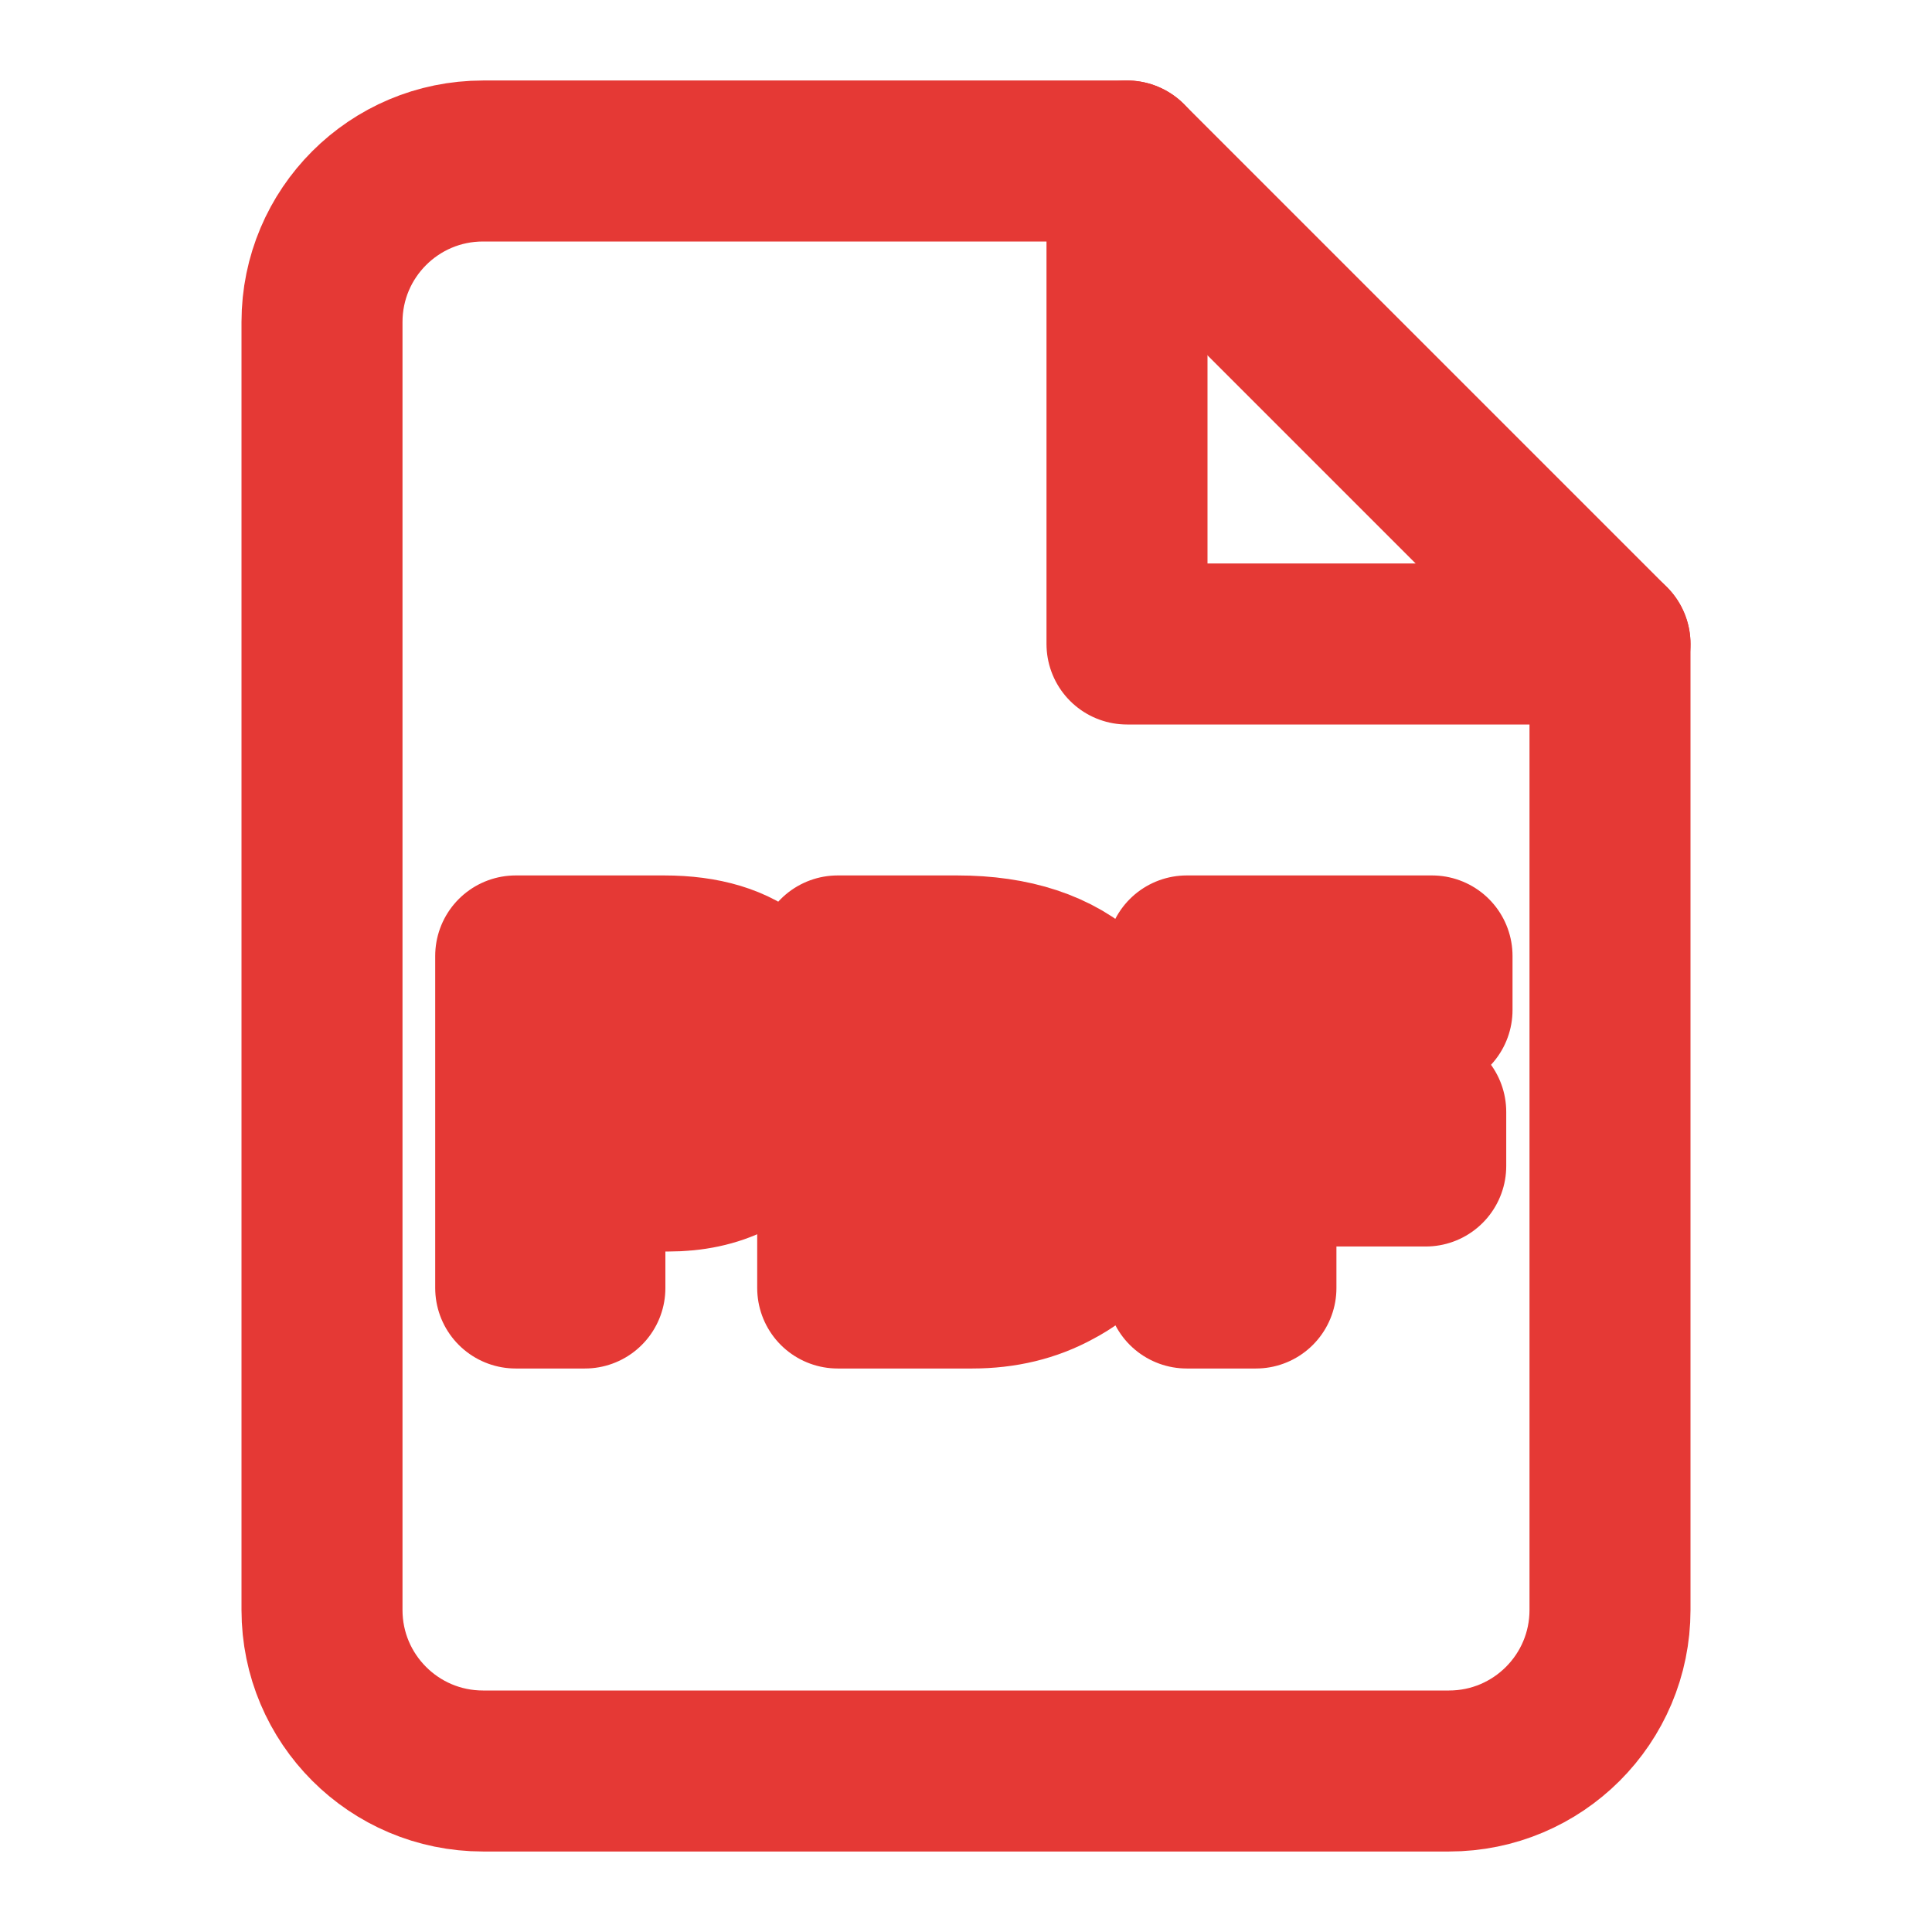
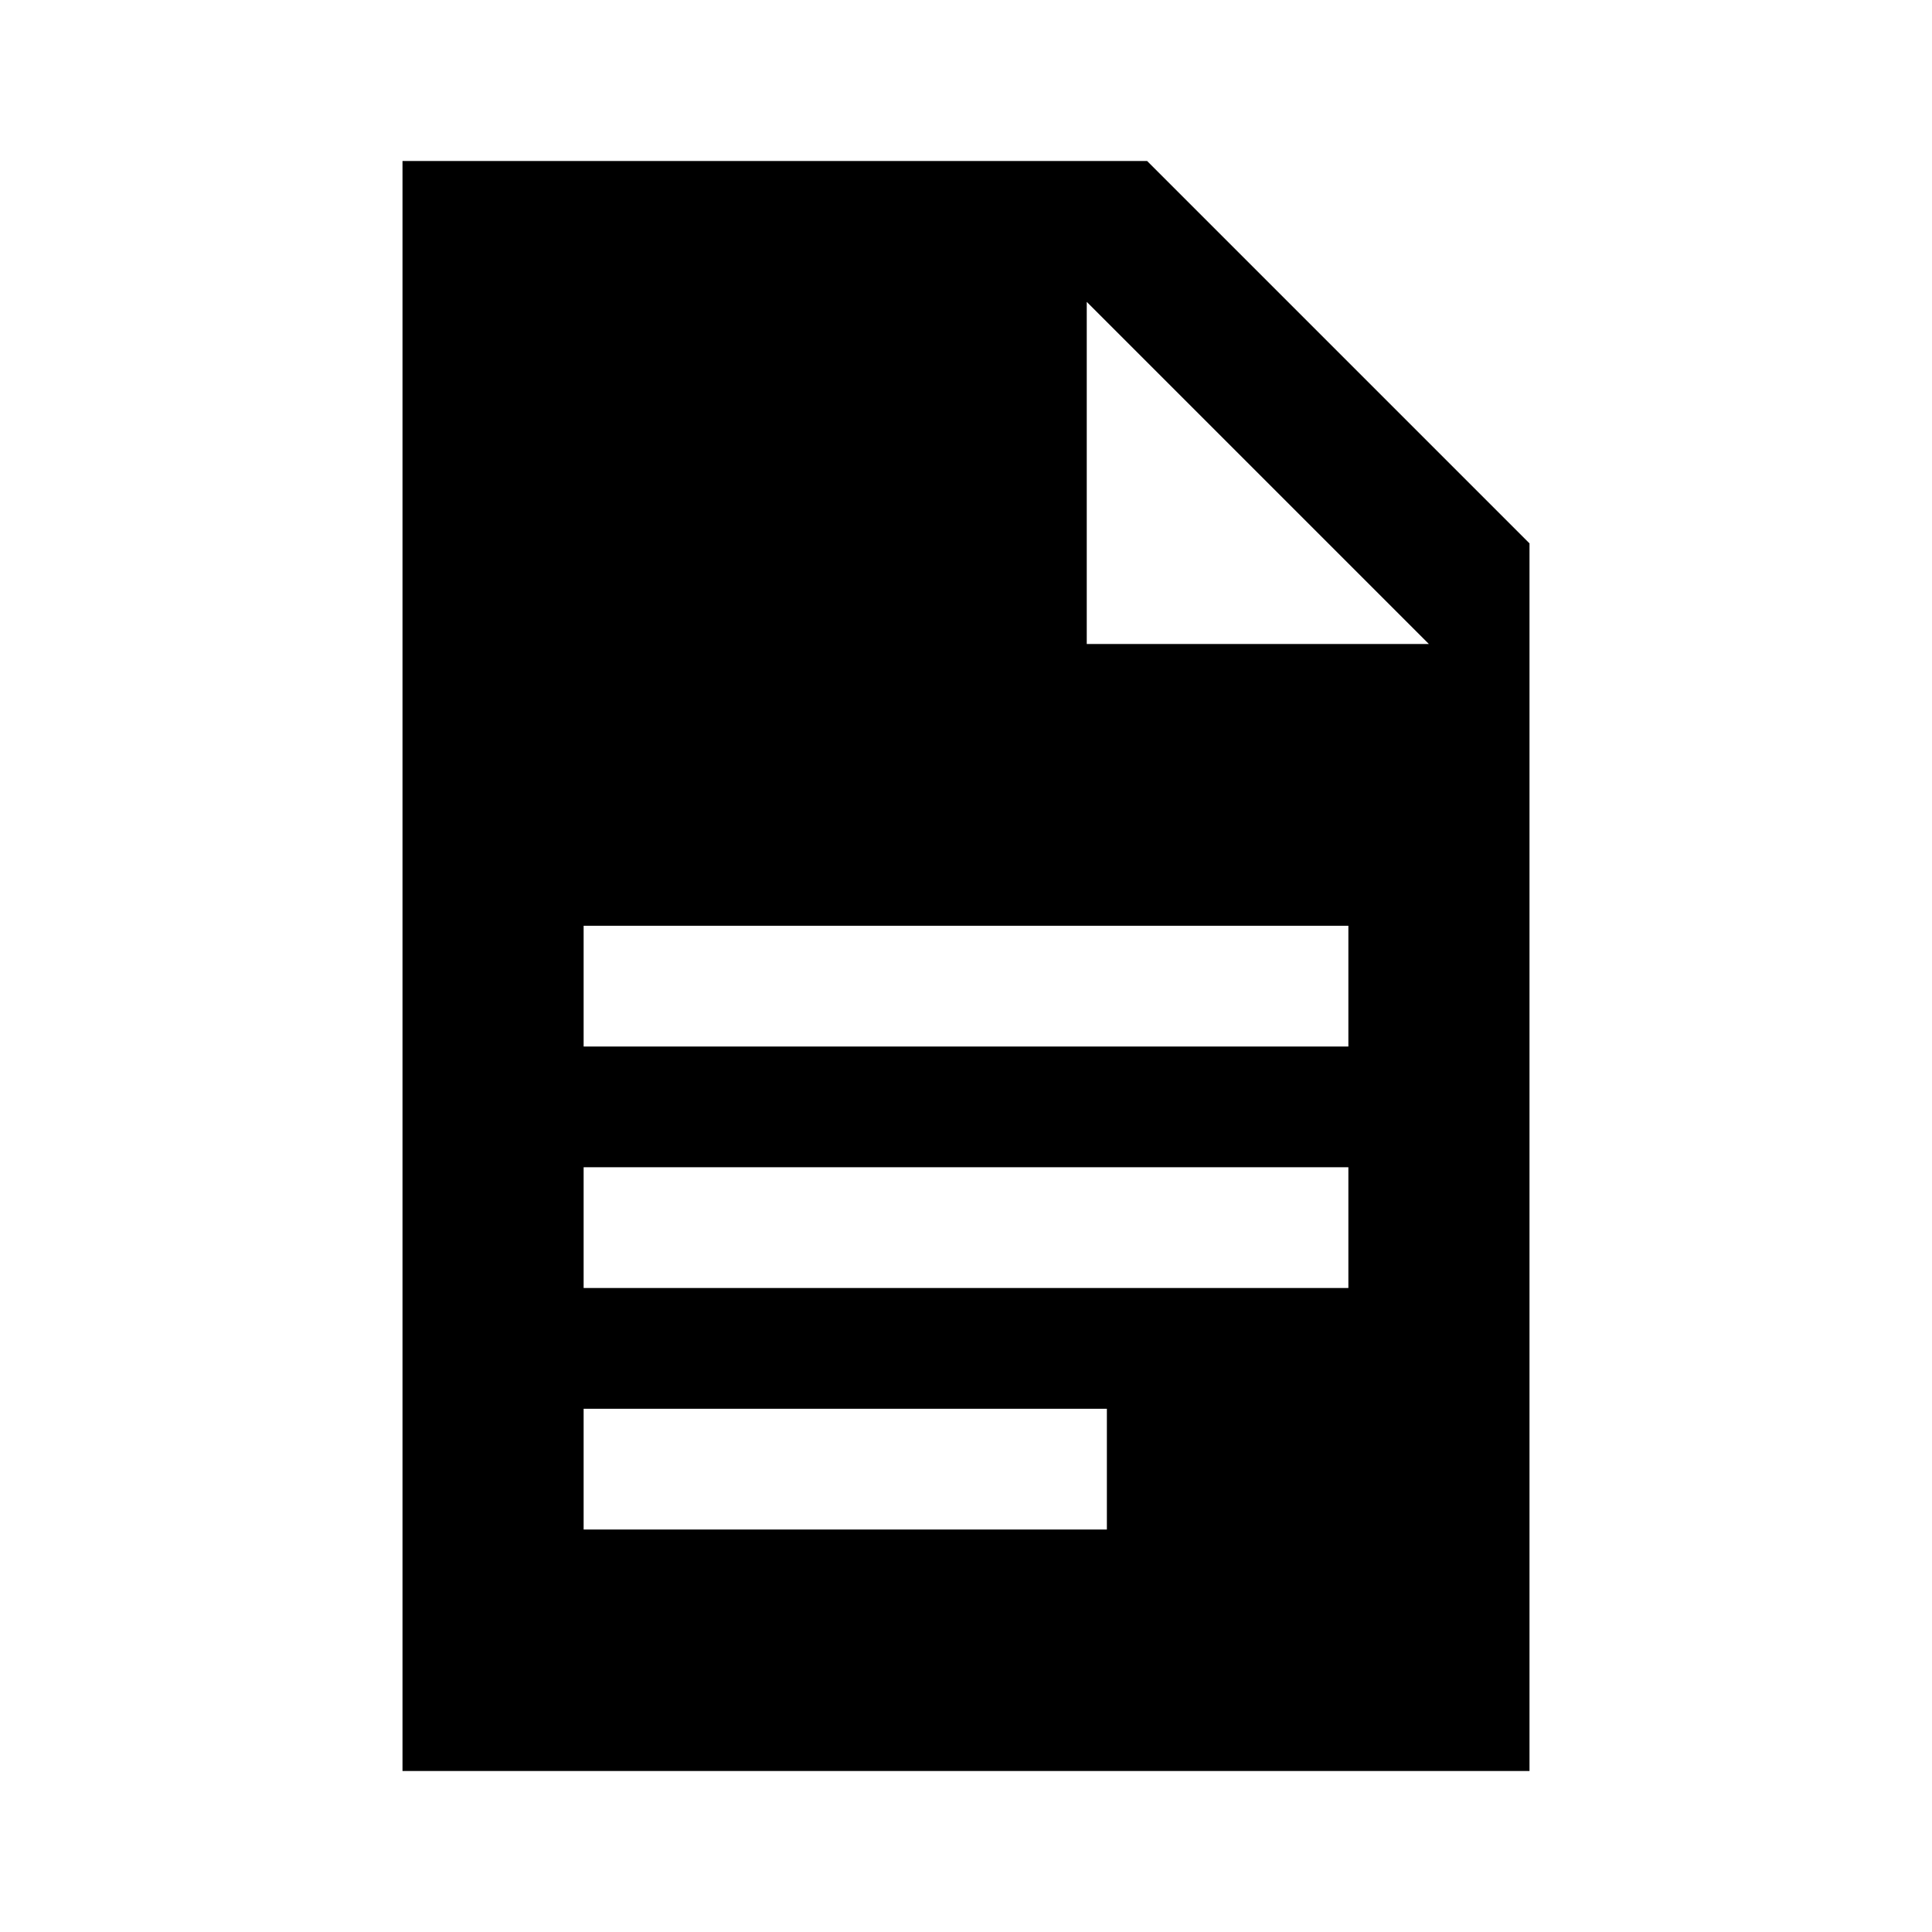
- <svg xmlns="http://www.w3.org/2000/svg" viewBox="0 0 24 24" width="48" height="48" fill="none" stroke="#E53935" stroke-width="2" stroke-linecap="round" stroke-linejoin="round">
-   <path d="M14 2H6a2 2 0 0 0-2 2v16a2 2 0 0 0 2 2h12a2 2 0 0 0 2-2V8z" />
-   <polyline points="14 2 14 8 20 8" />
-   <text x="12" y="16" font-family="Arial, sans-serif" font-size="6" font-weight="bold" fill="#D32F2F" text-anchor="middle">PDF</text>
+ <svg xmlns="http://www.w3.org/2000/svg" viewBox="0 0 24 24">
+   <path fill-rule="evenodd" clip-rule="evenodd" d="M5 2h9.25L19 6.75V22H5V2Zm8.5 1.75V8h4.25L13.5 3.75ZM7.25 11.5h9.5v1.5h-9.5v-1.5Zm0 3h9.5V16h-9.5v-1.5Zm0 3h6.5V19h-6.5v-1.5Z" />
</svg>
